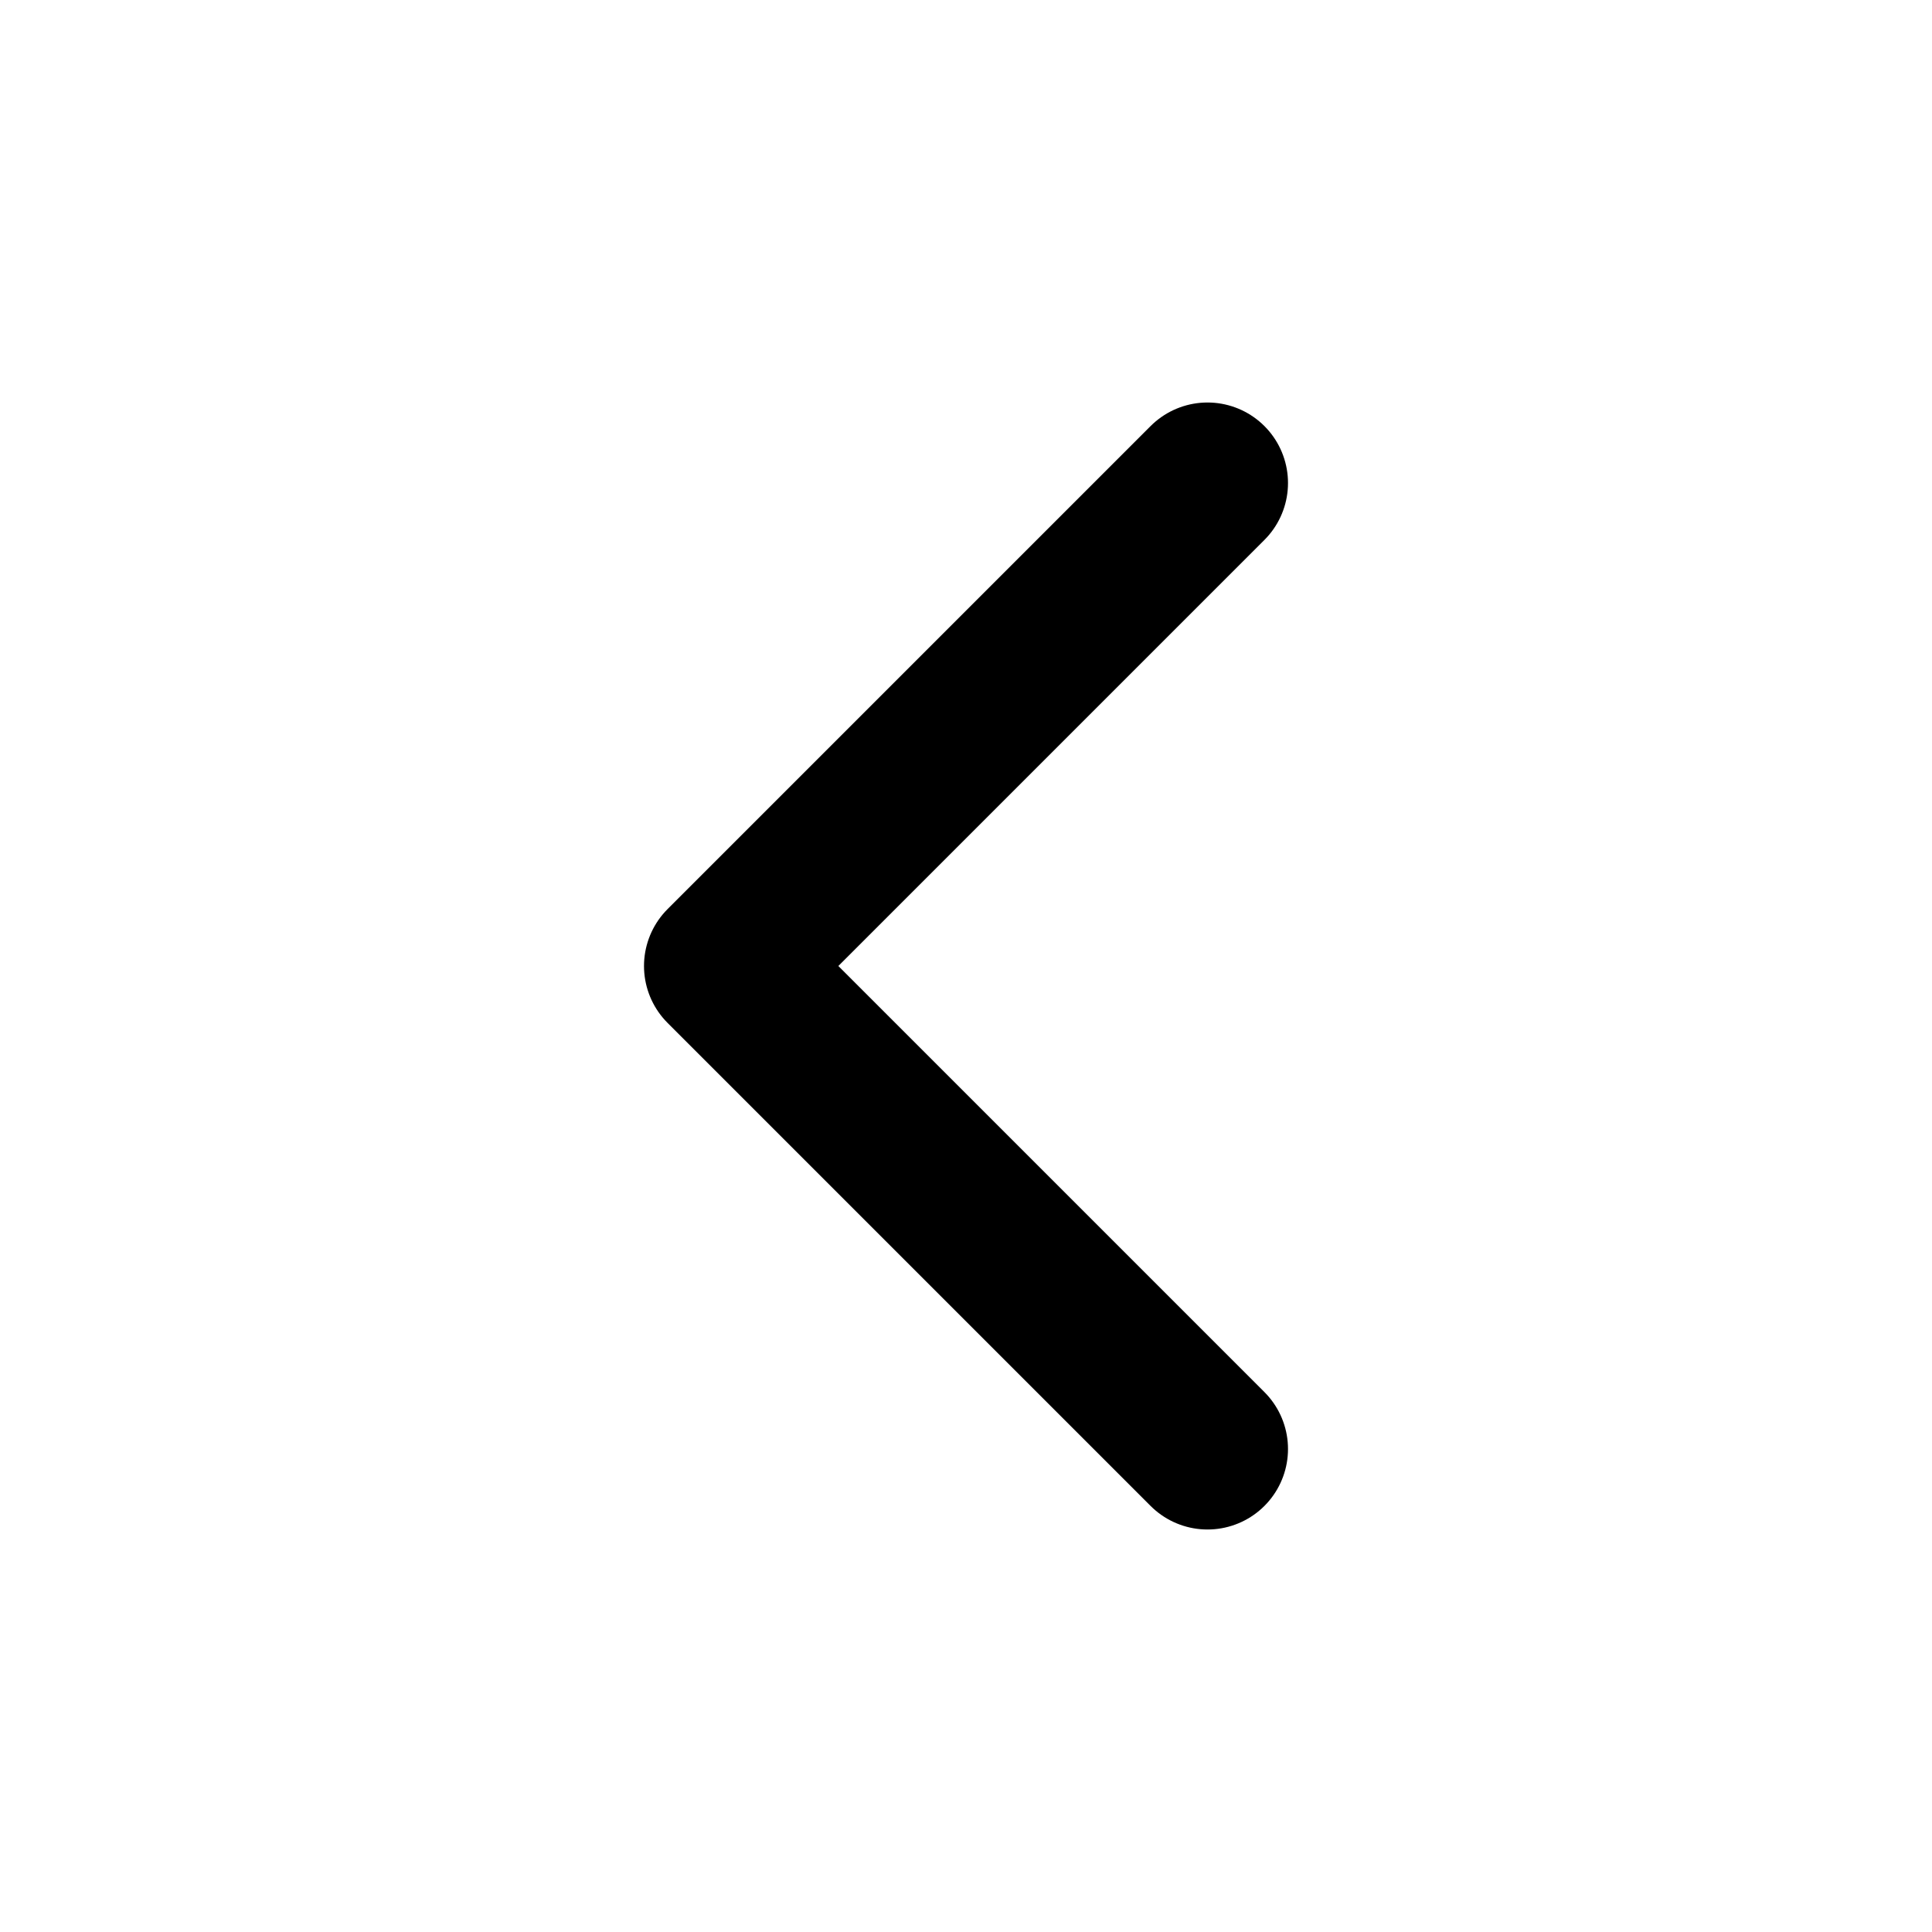
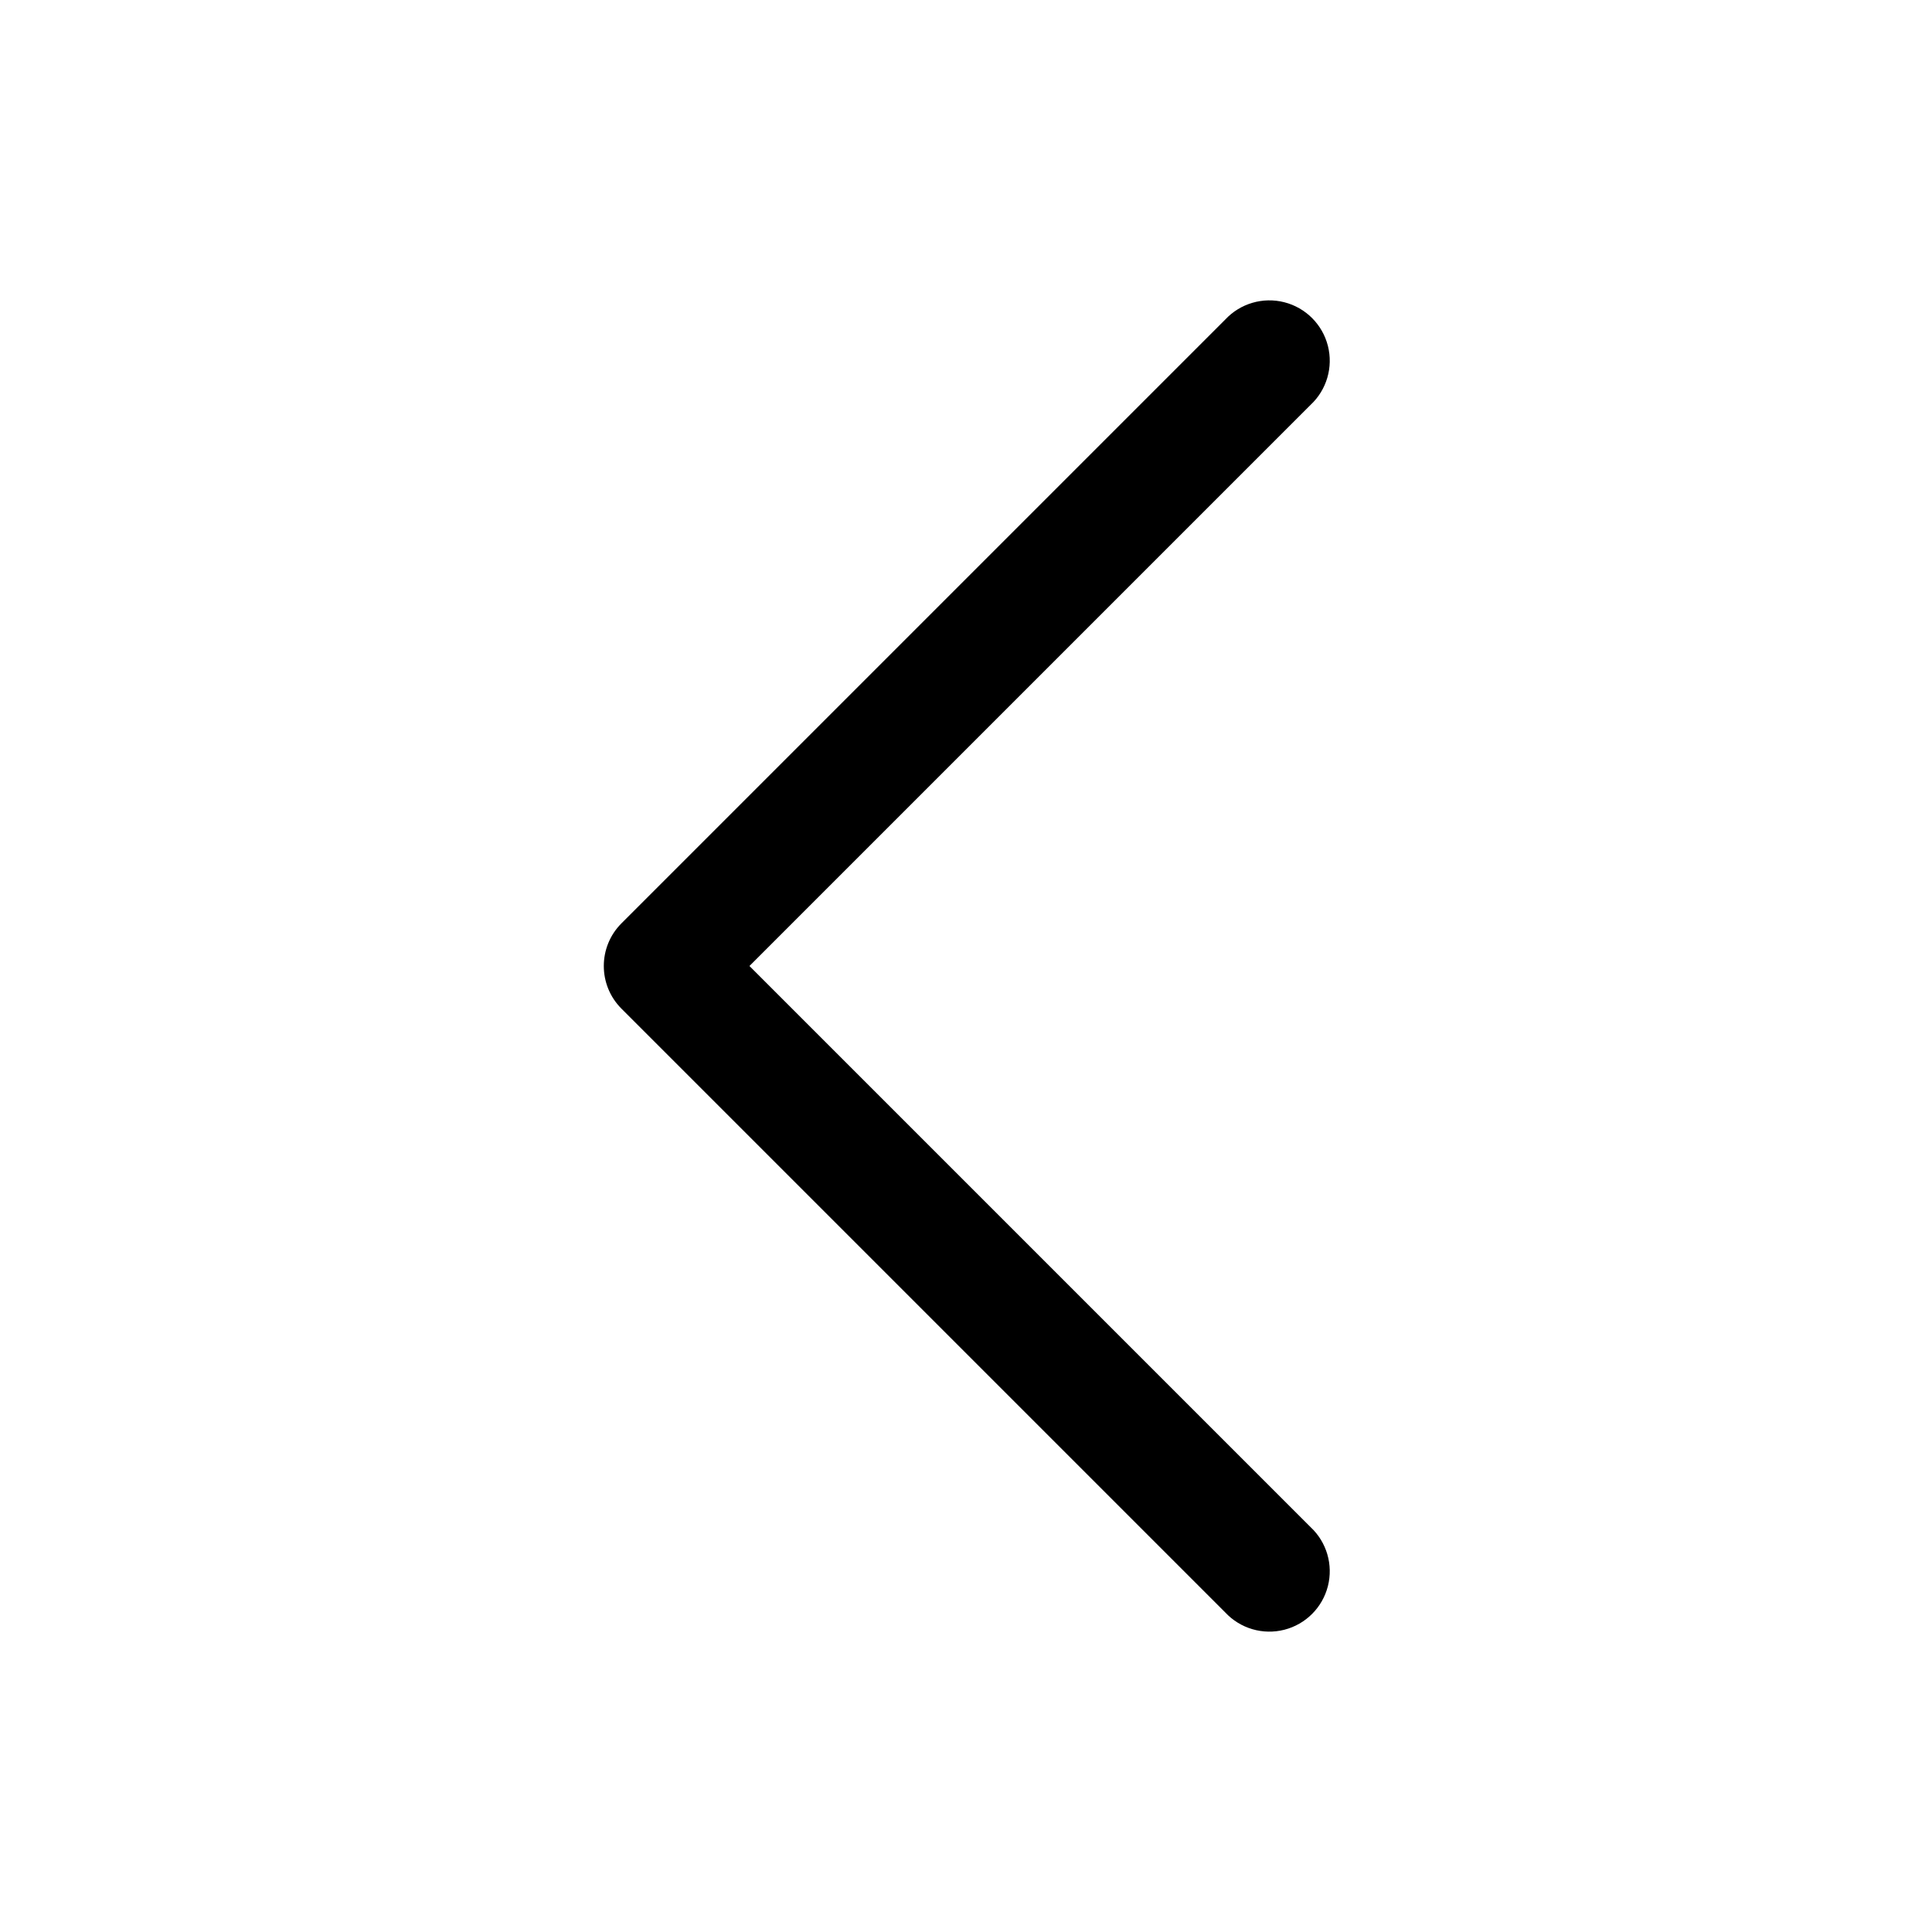
- <svg xmlns="http://www.w3.org/2000/svg" width="24" height="24" viewBox="0 0 24 24" fill="none" stroke="currentColor" stroke-width="2" stroke-linecap="round" stroke-linejoin="round">
-   <polyline points="15 18 9 12 15 6" />
+ <svg xmlns="http://www.w3.org/2000/svg" viewBox="0 0 24 24" fill="currentColor" aria-hidden="true" data-slot="icon">
+   <path fill-rule="evenodd" d="M7.72 12.53a.75.75 0 0 1 0-1.06l7.5-7.5a.75.75 0 1 1 1.06 1.06L9.31 12l6.97 6.97a.75.75 0 1 1-1.06 1.06l-7.5-7.5Z" clip-rule="evenodd" />
</svg>
